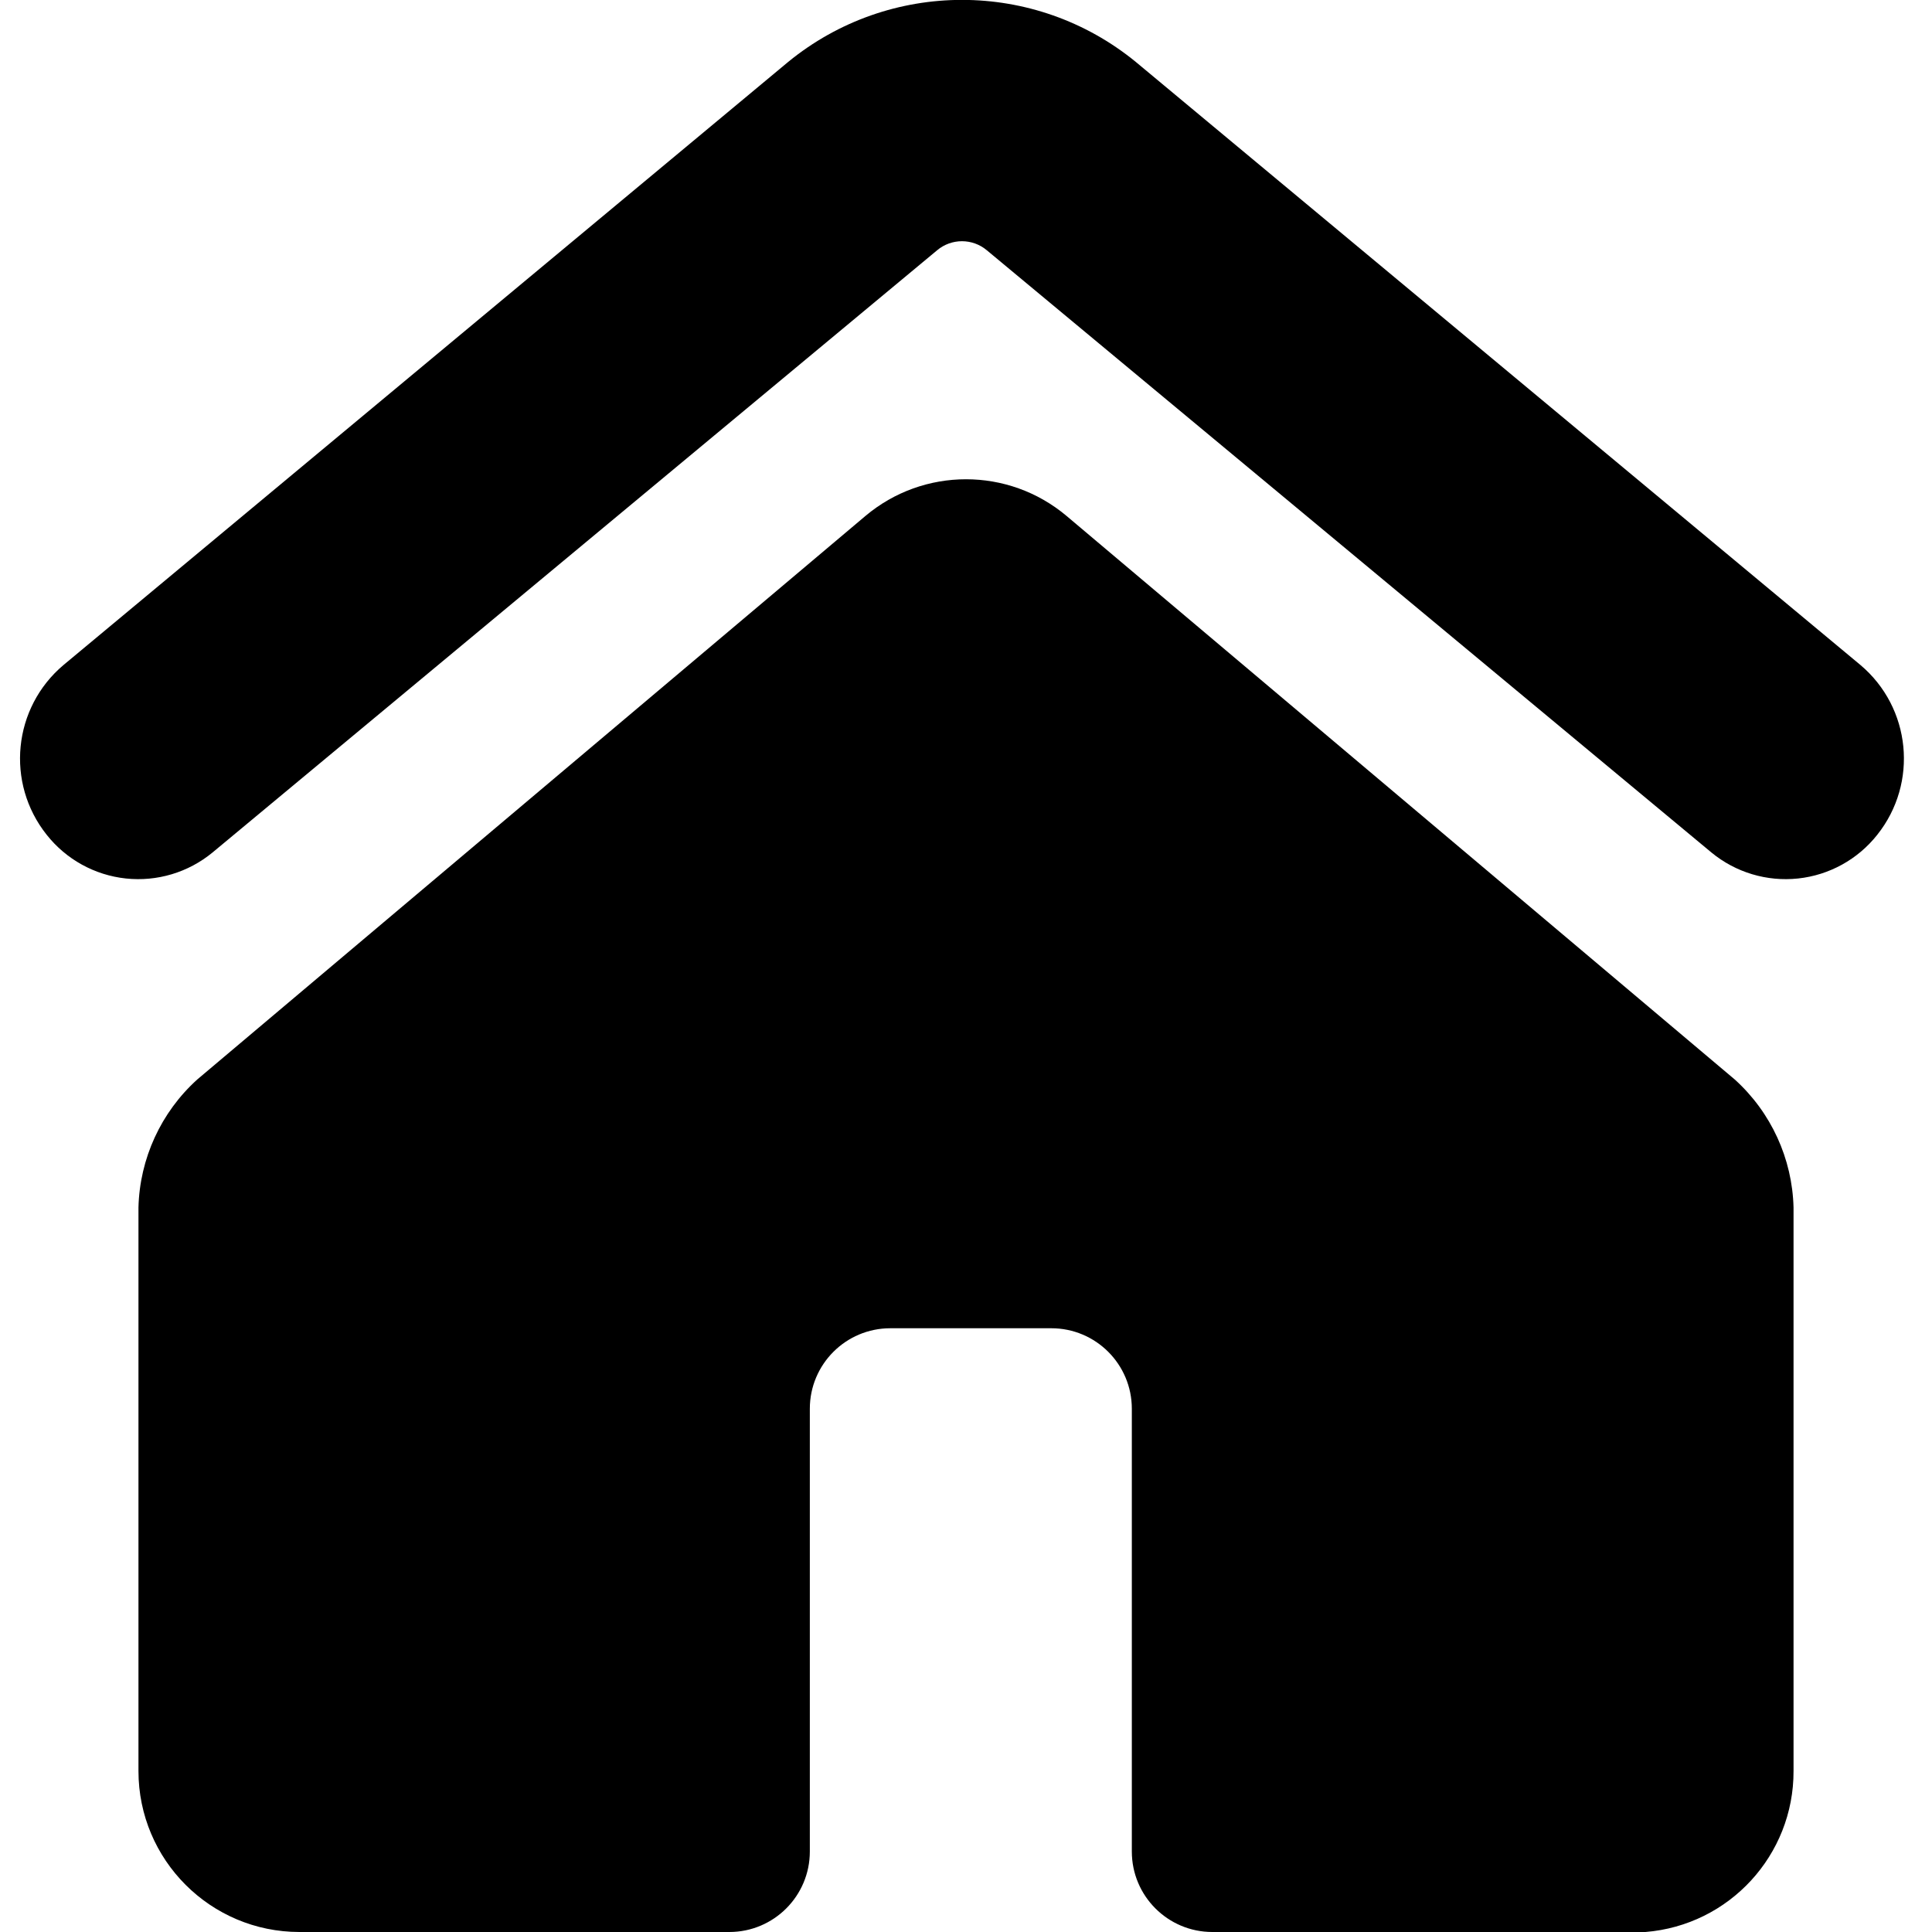
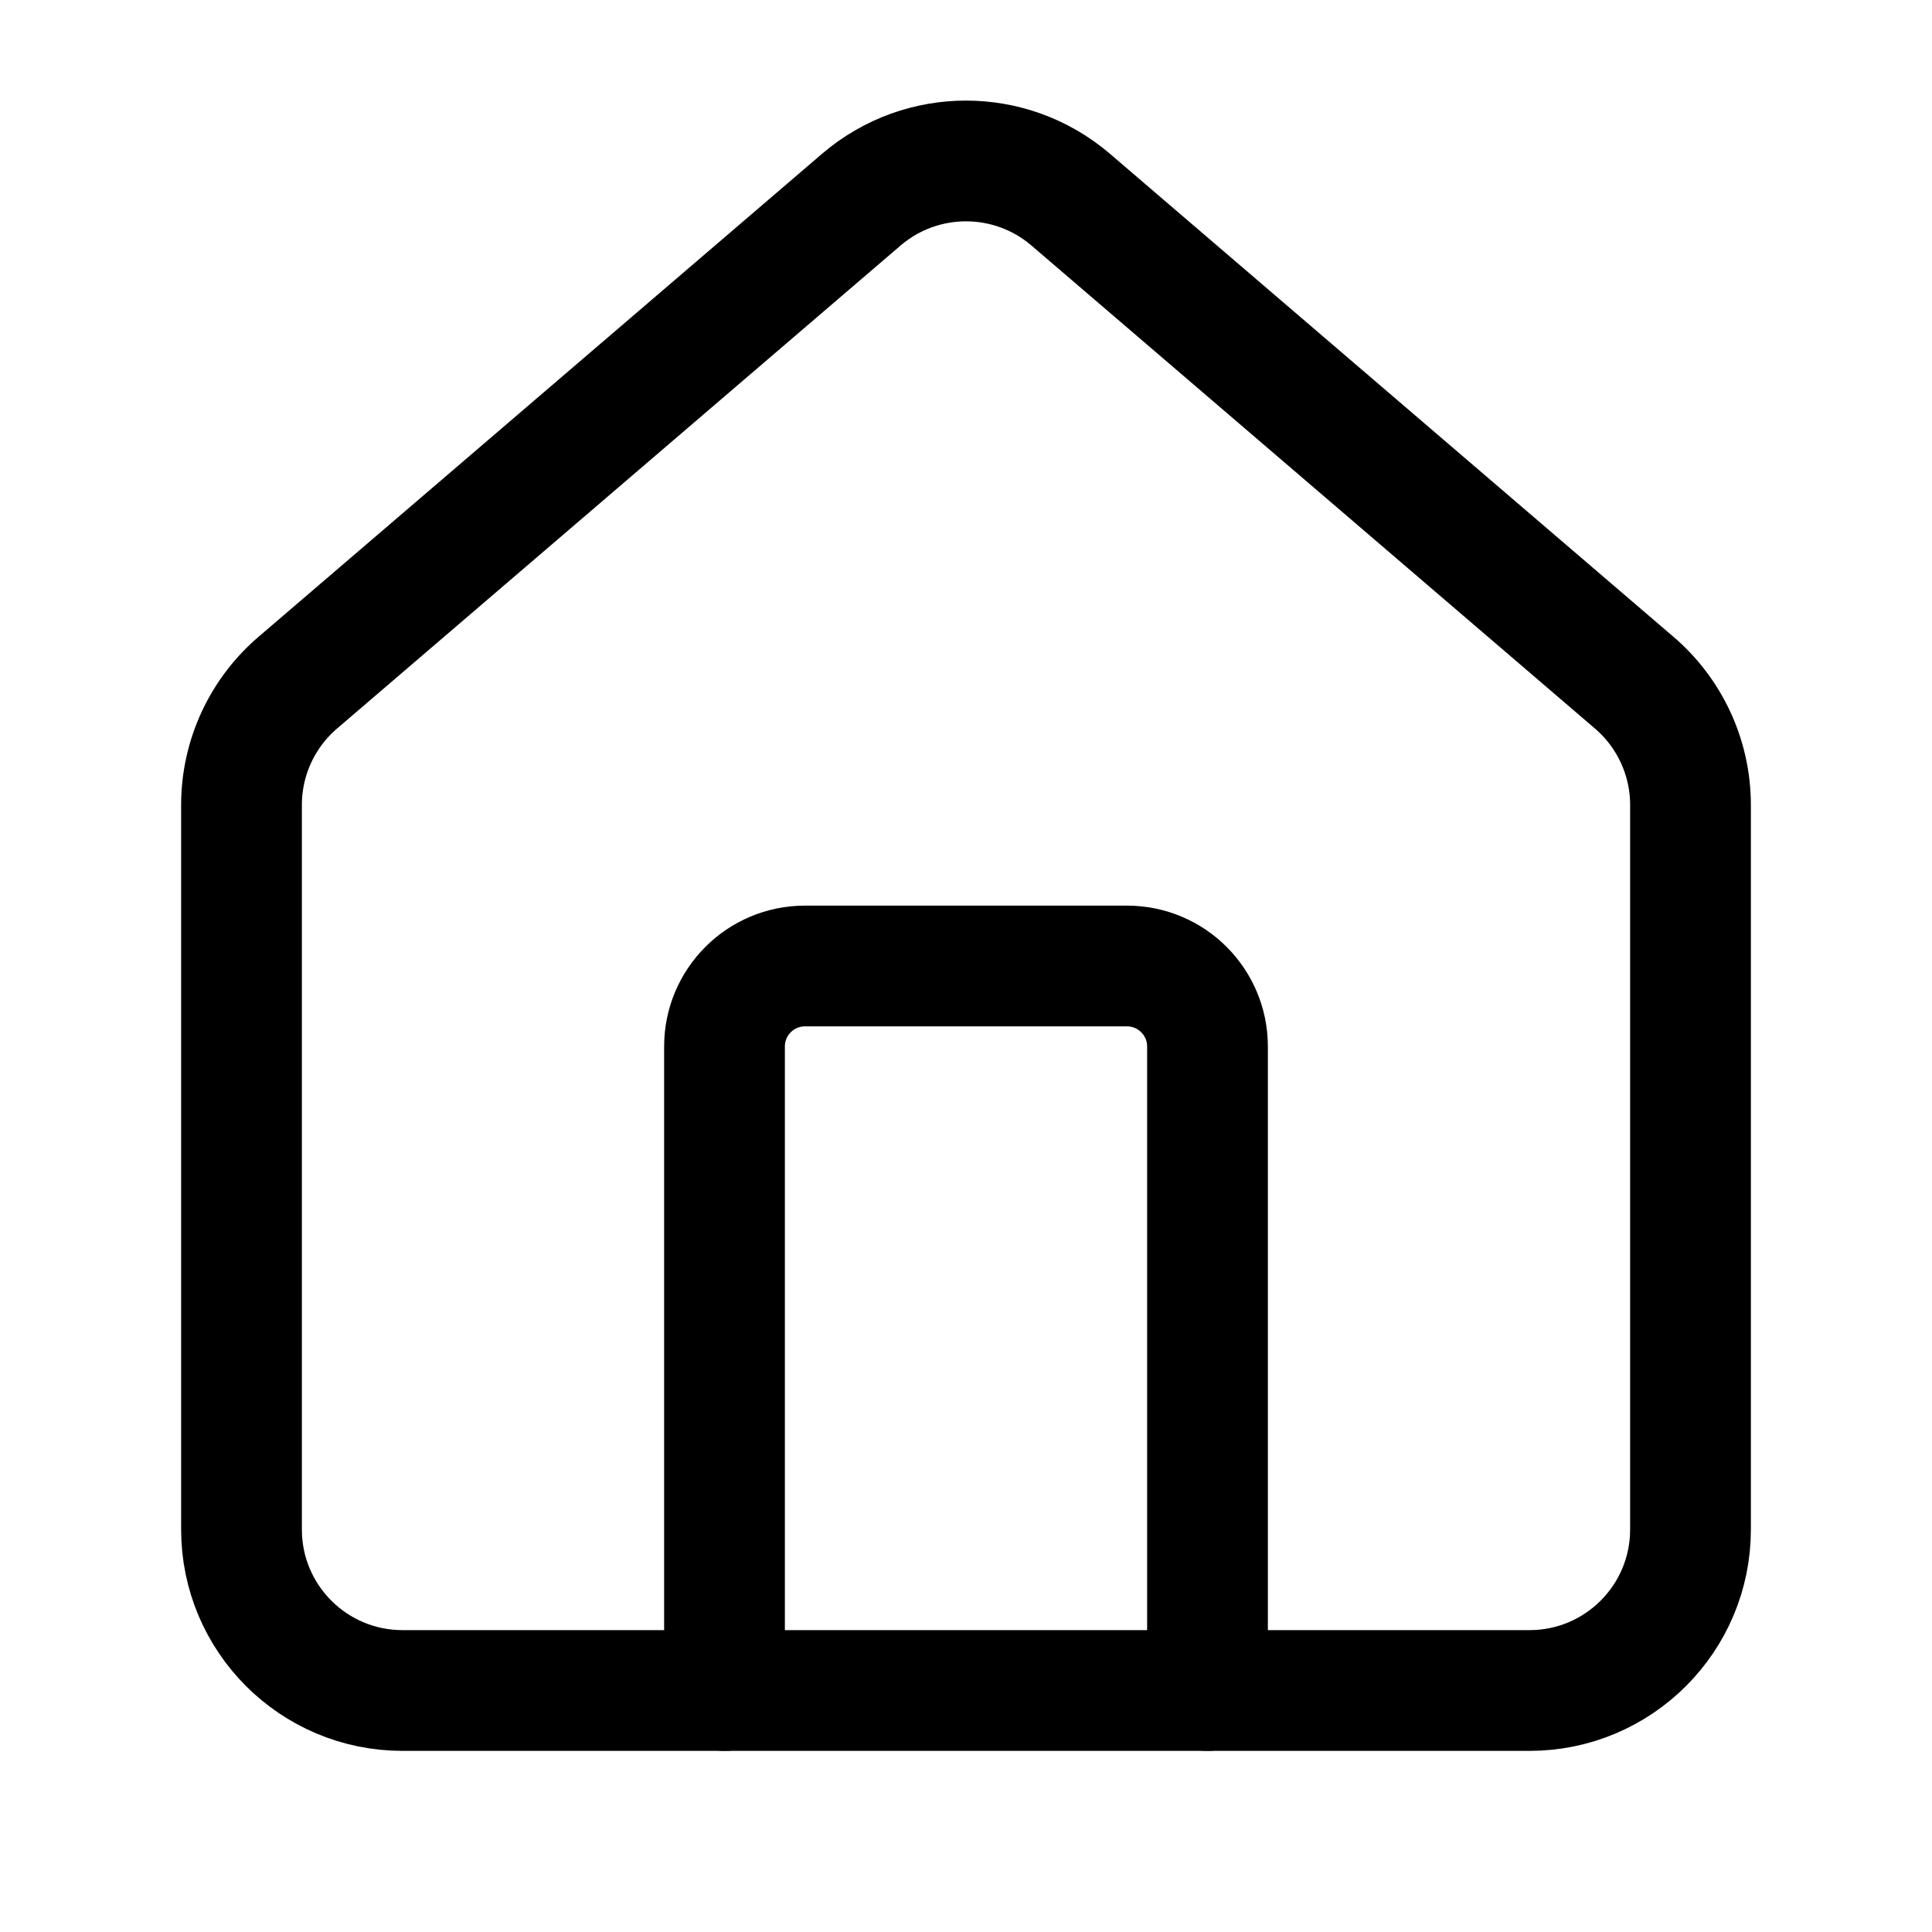
- <svg xmlns="http://www.w3.org/2000/svg" viewBox="0 0 24 24" id="House-4--Streamline-Ultimate" height="24" width="24">
-   <g id="House-4--Streamline-Ultimate.svg">
-     <path d="m2.64 10.59 9 -7.48a0.48 0.48 0 0 1 0.62 0l9 7.48a1.45 1.45 0 0 0 2.06 -0.22 1.52 1.52 0 0 0 -0.21 -2.11l-9 -7.49a3.41 3.41 0 0 0 -4.32 0l-9 7.49a1.52 1.52 0 0 0 -0.21 2.11 1.45 1.45 0 0 0 2.06 0.22Z" fill="#000000" stroke-width="1" />
-     <path d="M22.28 22v-7a2.22 2.22 0 0 0 -0.73 -1.59l-8.3 -7a1.94 1.94 0 0 0 -2.5 0l-8.3 7A2.22 2.22 0 0 0 1.72 15v7a2 2 0 0 0 2 2h5.34a1 1 0 0 0 1 -1v-5.5a1 1 0 0 1 1 -1h2a1 1 0 0 1 1 1V23a1 1 0 0 0 1 1h5.38a2 2 0 0 0 1.84 -2Z" fill="#000000" stroke-width="1" />
-   </g>
+ <svg xmlns="http://www.w3.org/2000/svg" width="24" height="24" viewBox="0 0 24 24" fill="none" stroke="#000000" stroke-width="1.5" stroke-linecap="round" stroke-linejoin="round" class="lucide lucide-house preview-icon">
+   <path d="M15 21v-8a1 1 0 0 0-1-1h-4a1 1 0 0 0-1 1v8" />
+   <path d="M3 10a2 2 0 0 1 .709-1.528l7-6a2 2 0 0 1 2.582 0l7 6A2 2 0 0 1 21 10v9a2 2 0 0 1-2 2H5a2 2 0 0 1-2-2z" />
</svg>
